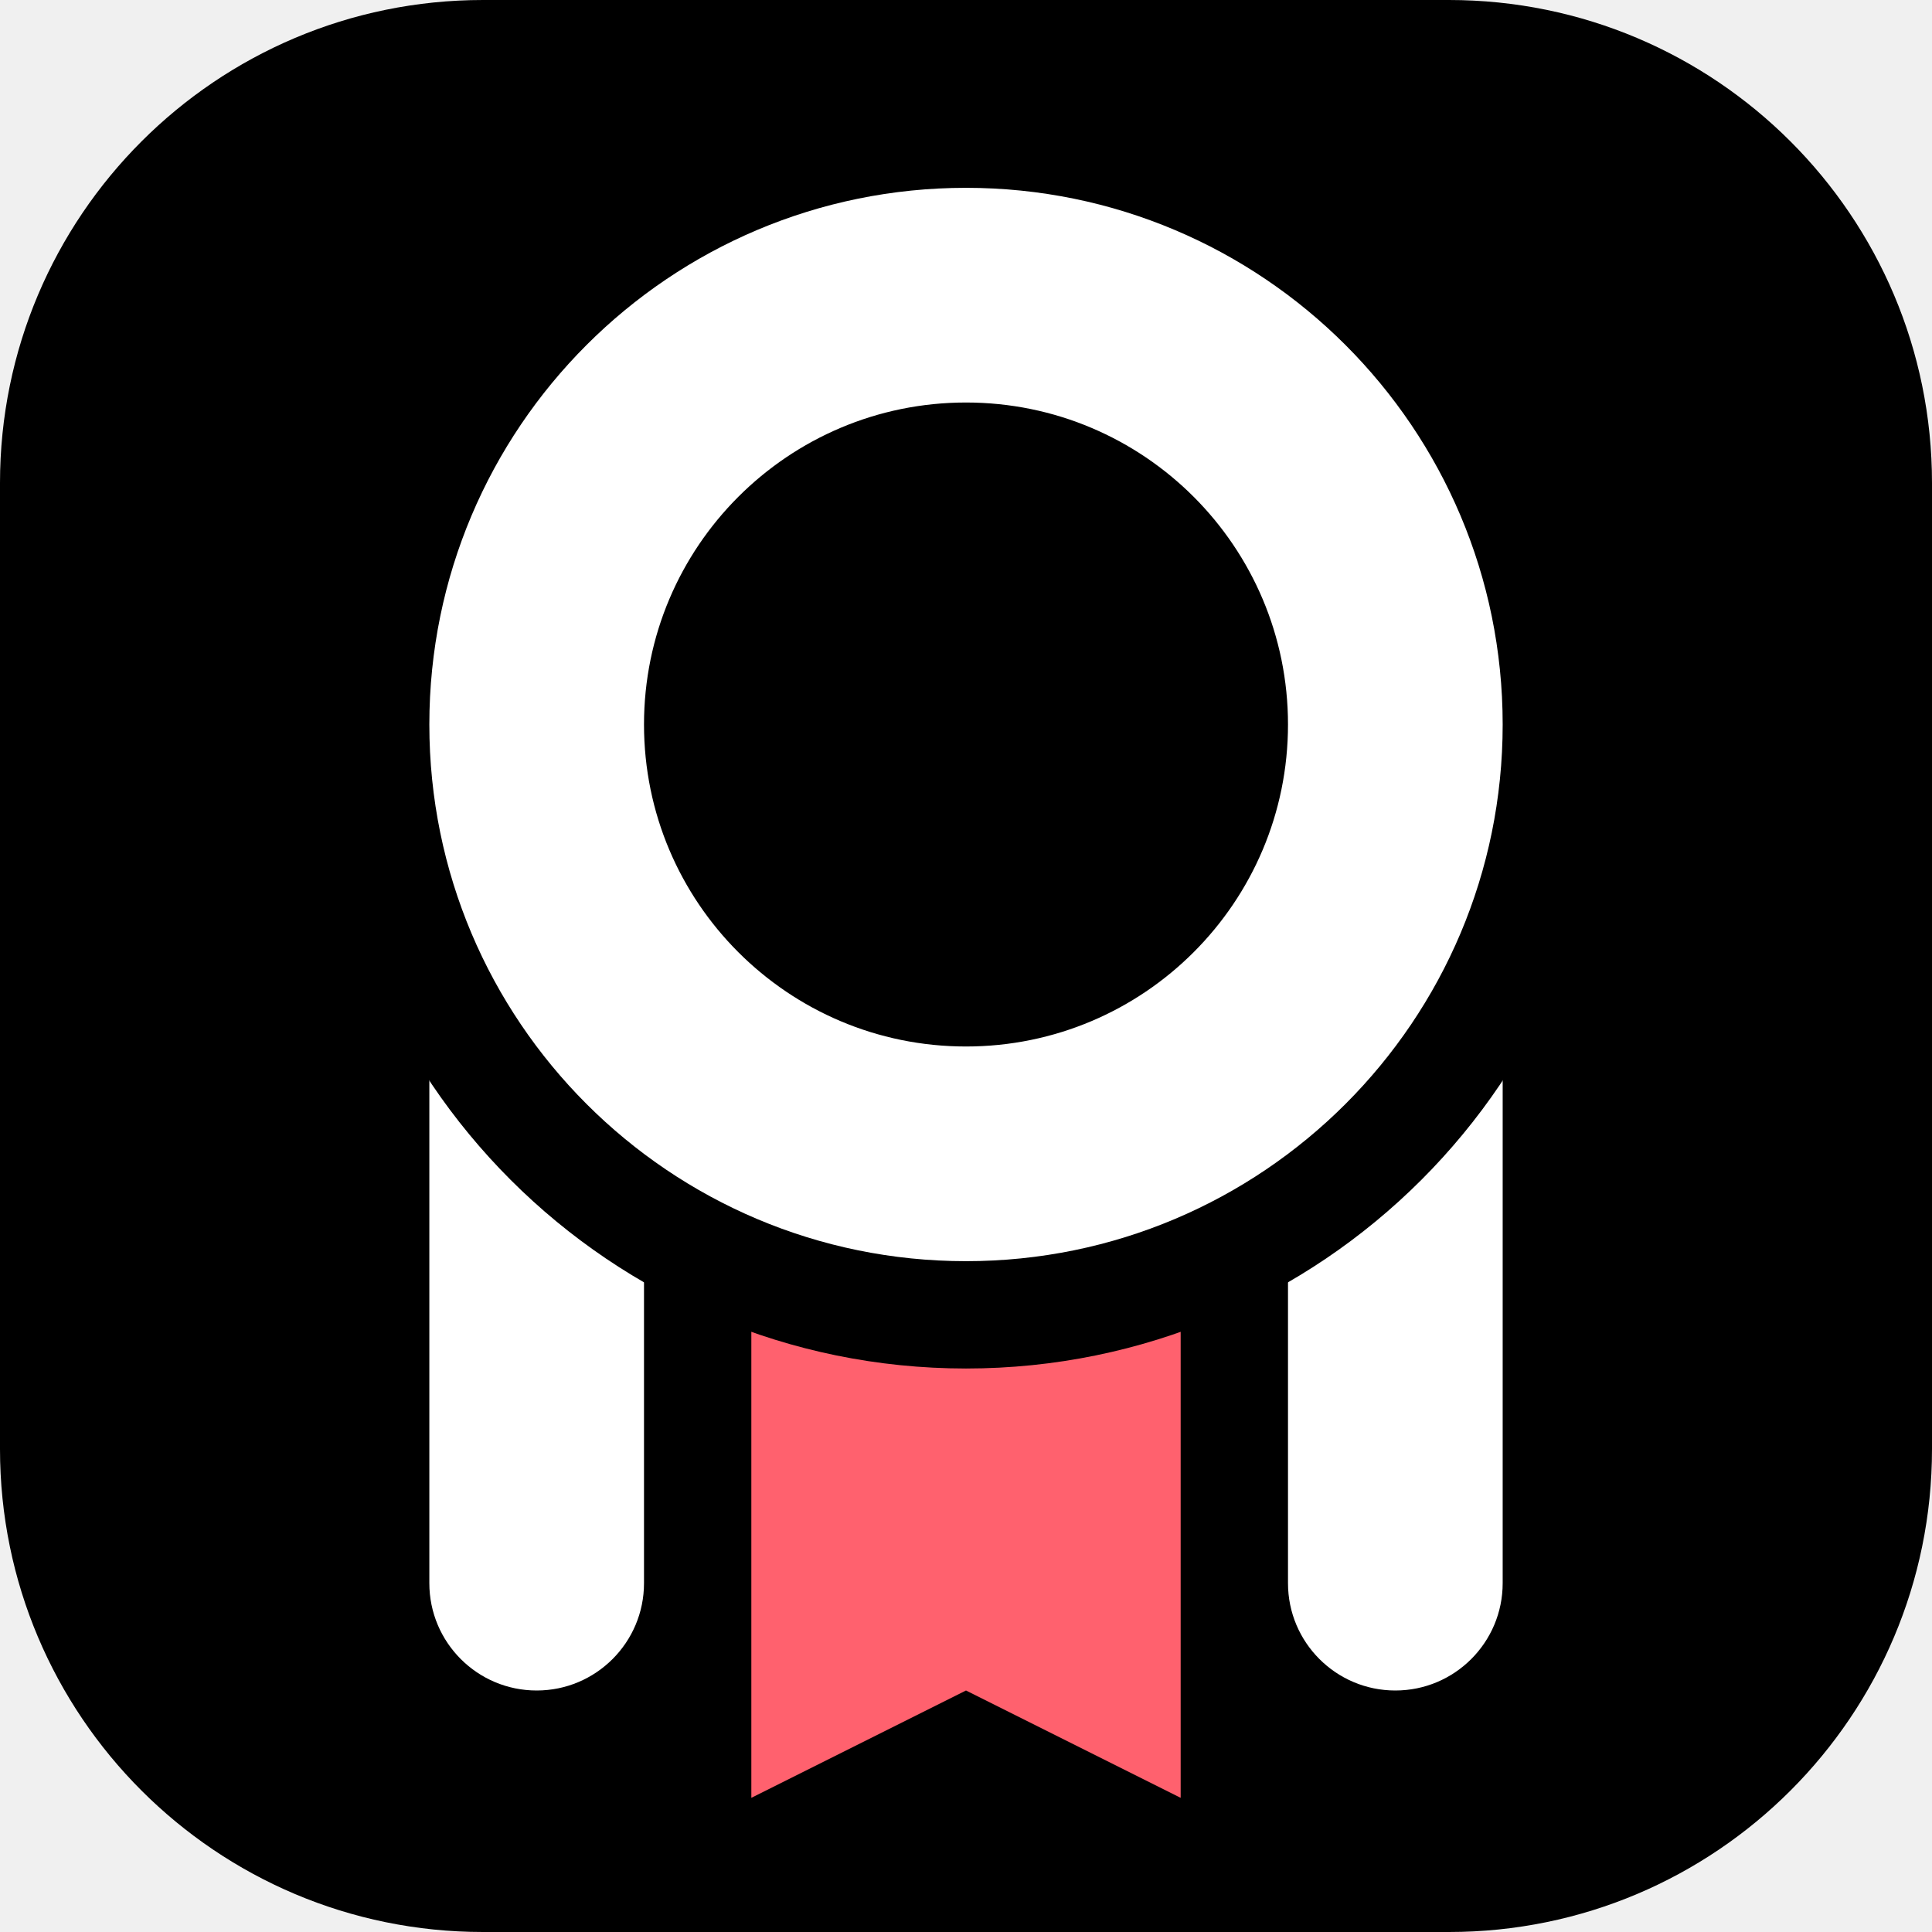
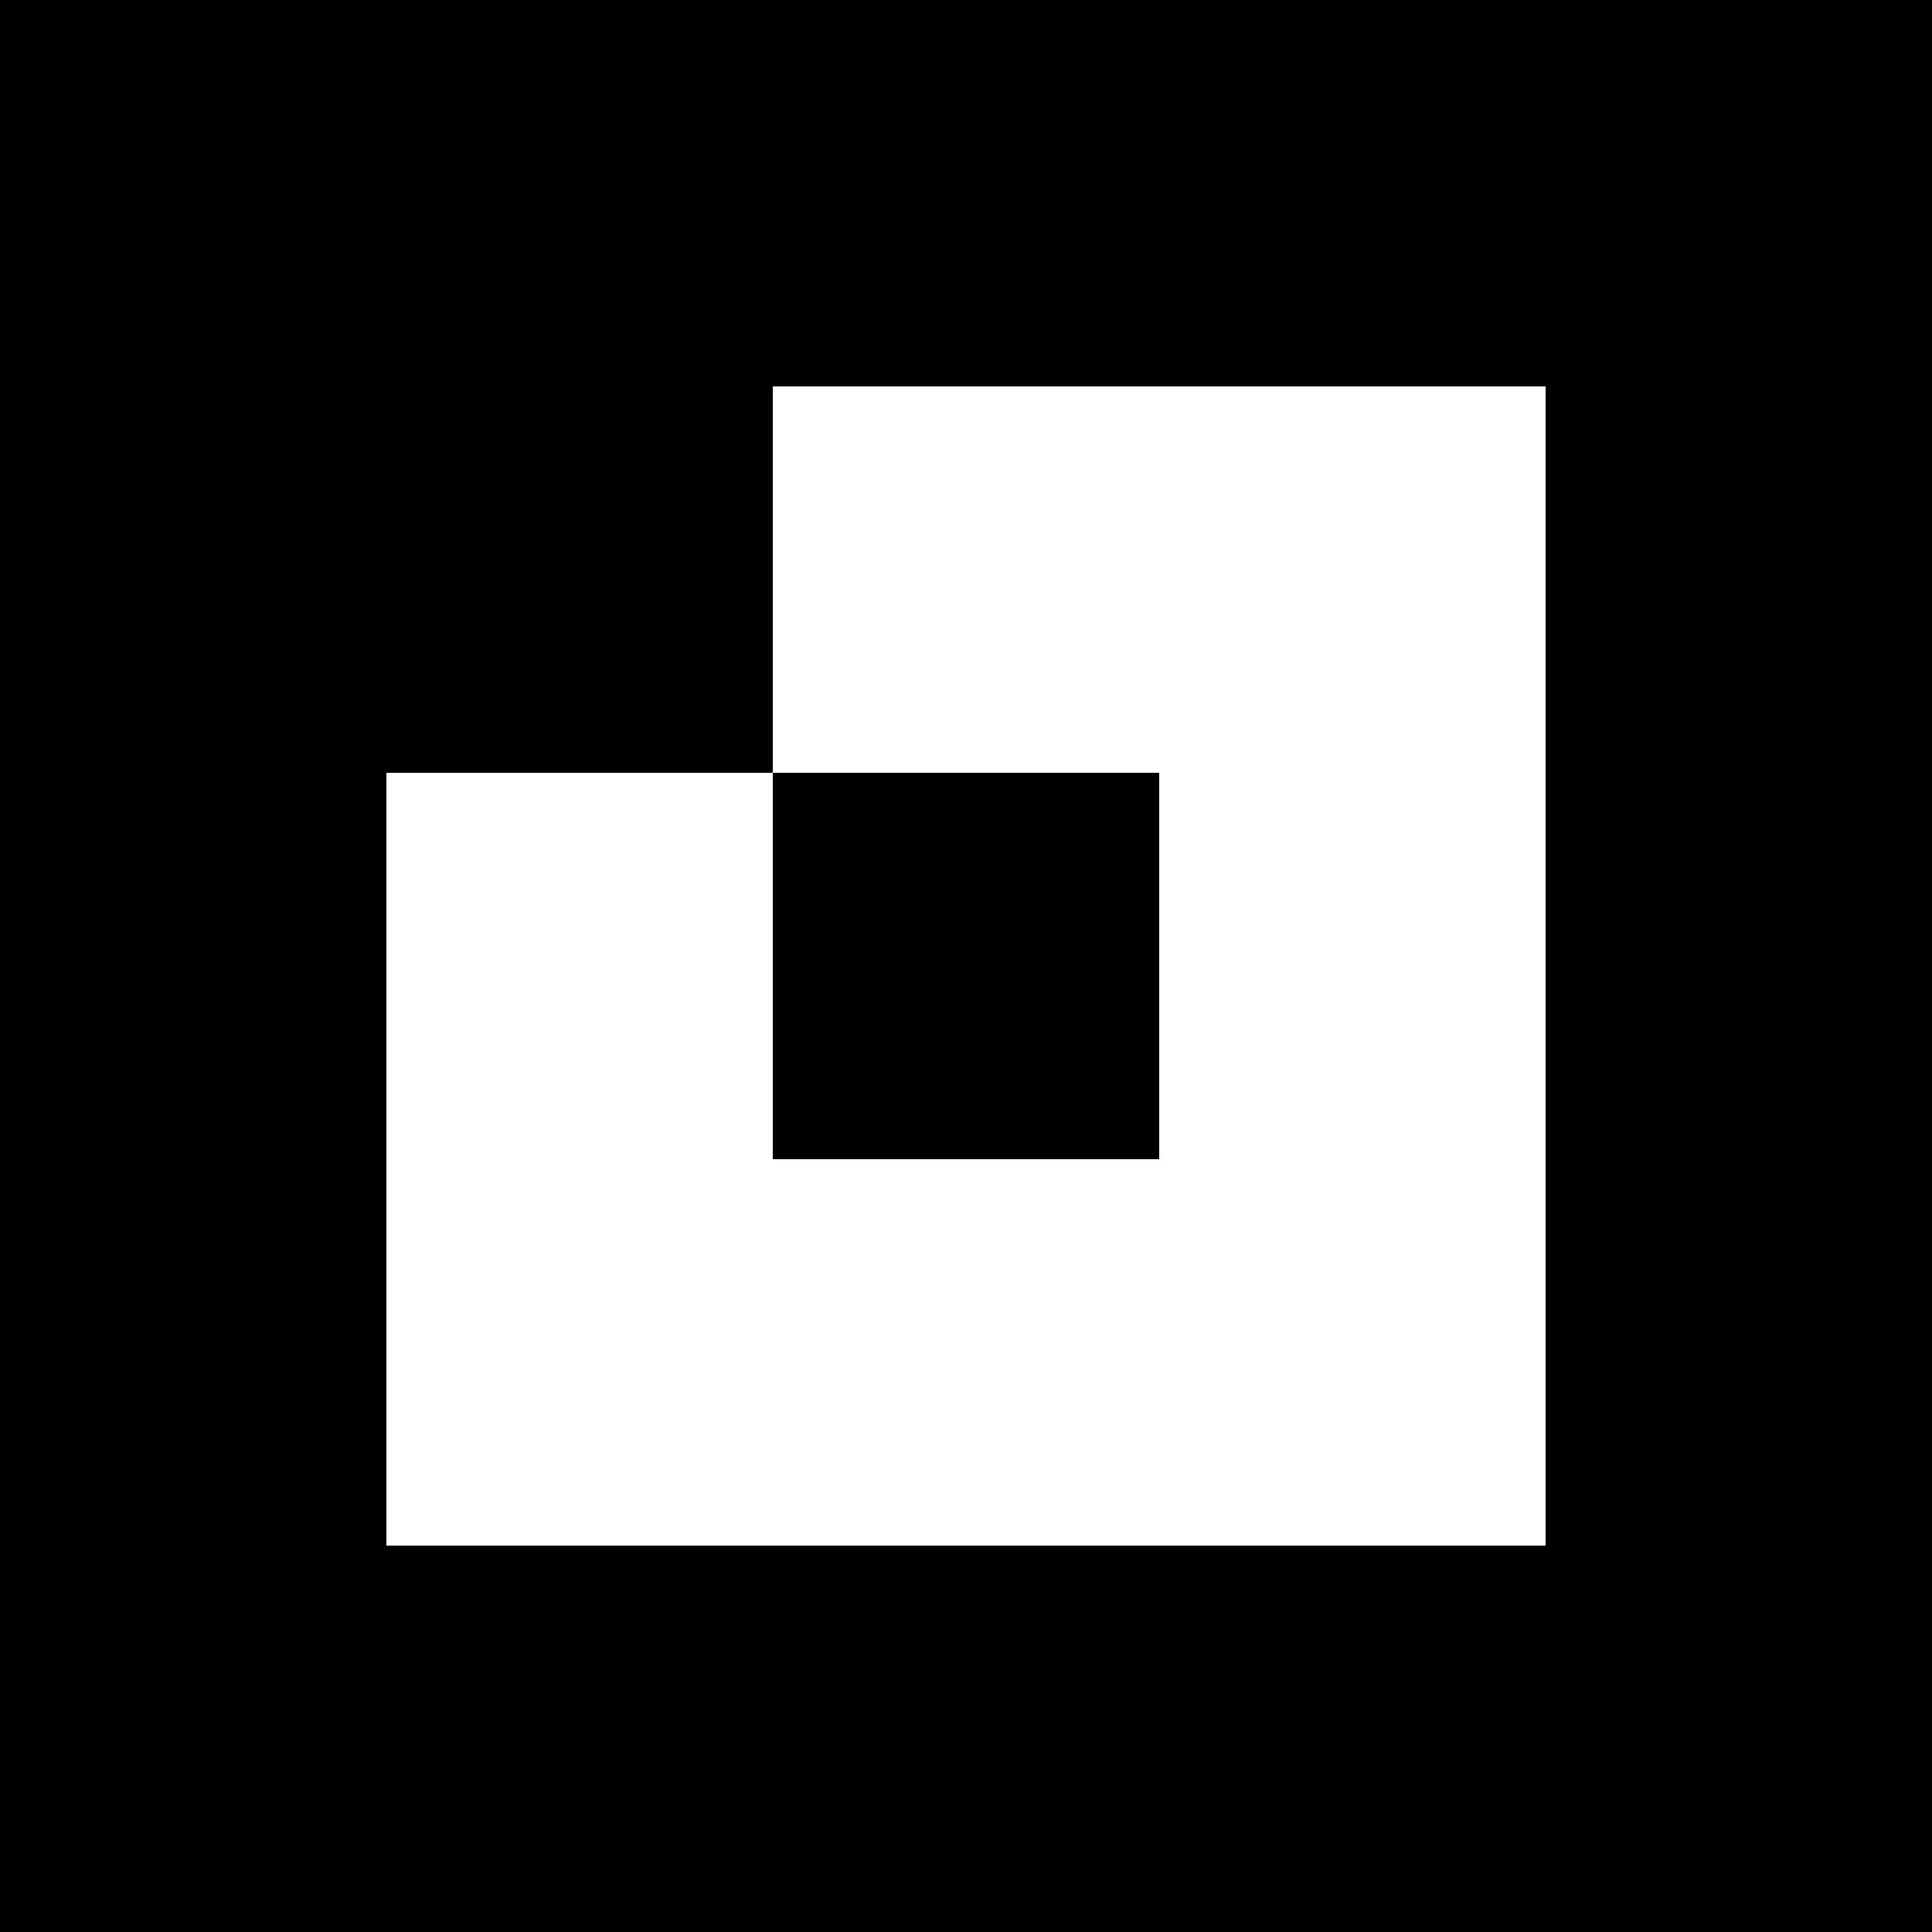
<svg xmlns="http://www.w3.org/2000/svg" width="128" height="128" viewBox="0 0 128 128" fill="none">
-   <rect width="128" height="128" rx="32" fill="black" />
-   <path fill-rule="evenodd" clip-rule="evenodd" d="M35.556 40.889C39.483 40.889 42.667 44.073 42.667 48V104.889C42.667 108.816 39.483 112 35.556 112C31.628 112 28.445 108.816 28.445 104.889V48C28.445 44.073 31.628 40.889 35.556 40.889ZM92.445 40.889C96.372 40.889 99.556 44.073 99.556 48V104.889C99.556 108.816 96.372 112 92.445 112C88.517 112 85.333 108.816 85.333 104.889V48C85.333 44.073 88.517 40.889 92.445 40.889Z" fill="white" />
-   <path d="M78.222 83.556H49.778V119.111L64 112L78.222 119.111V83.556Z" fill="#FF616E" />
-   <path fill-rule="evenodd" clip-rule="evenodd" d="M64 33.778C56.145 33.778 49.778 40.145 49.778 48C49.778 55.855 56.145 62.222 64 62.222C71.855 62.222 78.222 55.855 78.222 48C78.222 40.145 71.855 33.778 64 33.778ZM21.333 48C21.333 24.436 40.436 5.333 64 5.333C87.564 5.333 106.667 24.436 106.667 48C106.667 71.564 87.564 90.667 64 90.667C40.436 90.667 21.333 71.564 21.333 48Z" fill="black" />
-   <path fill-rule="evenodd" clip-rule="evenodd" d="M64 26.667C52.218 26.667 42.667 36.218 42.667 48C42.667 59.782 52.218 69.333 64 69.333C75.782 69.333 85.333 59.782 85.333 48C85.333 36.218 75.782 26.667 64 26.667ZM28.445 48C28.445 28.363 44.363 12.444 64 12.444C83.637 12.444 99.556 28.363 99.556 48C99.556 67.637 83.637 83.556 64 83.556C44.363 83.556 28.445 67.637 28.445 48Z" fill="white" />
+   <rect width="128" height="128" fill="black" />
+   <path fill-rule="evenodd" clip-rule="evenodd" d="M51.2 25.6H102.4V102.4H25.6V51.2H51.2V76.8H76.8V51.2H51.2V25.6Z" fill="white" />
</svg>
